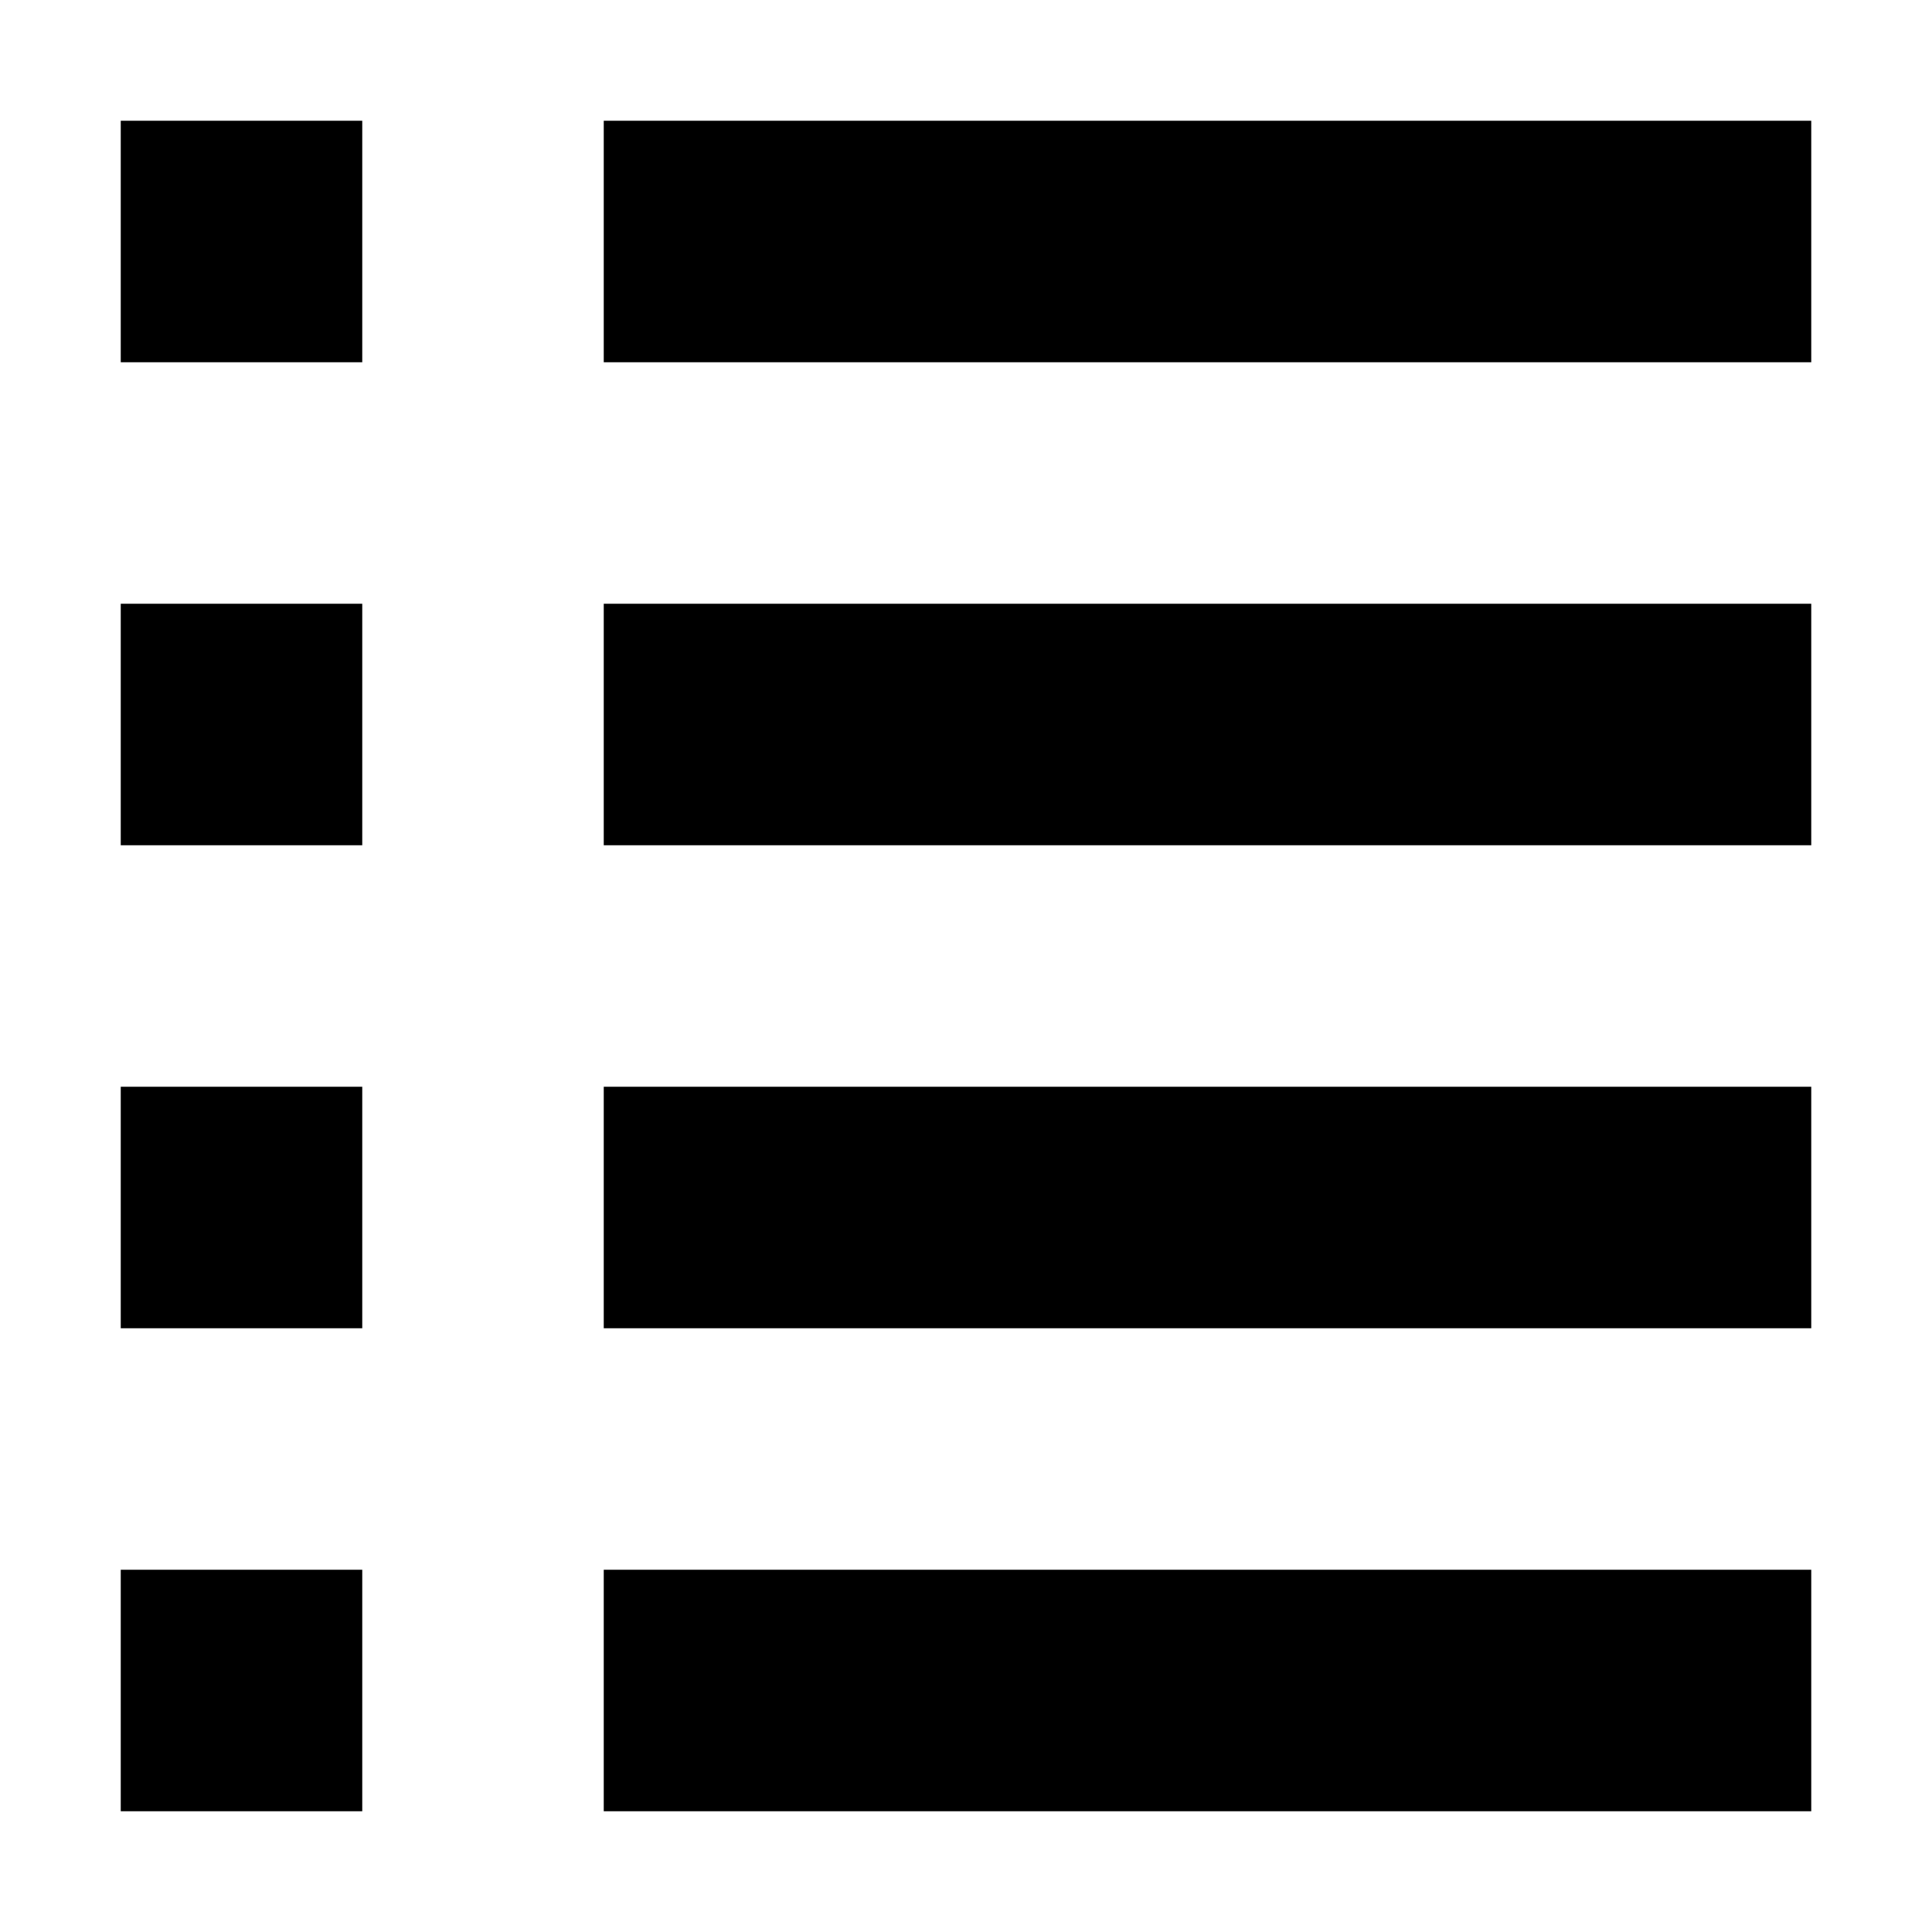
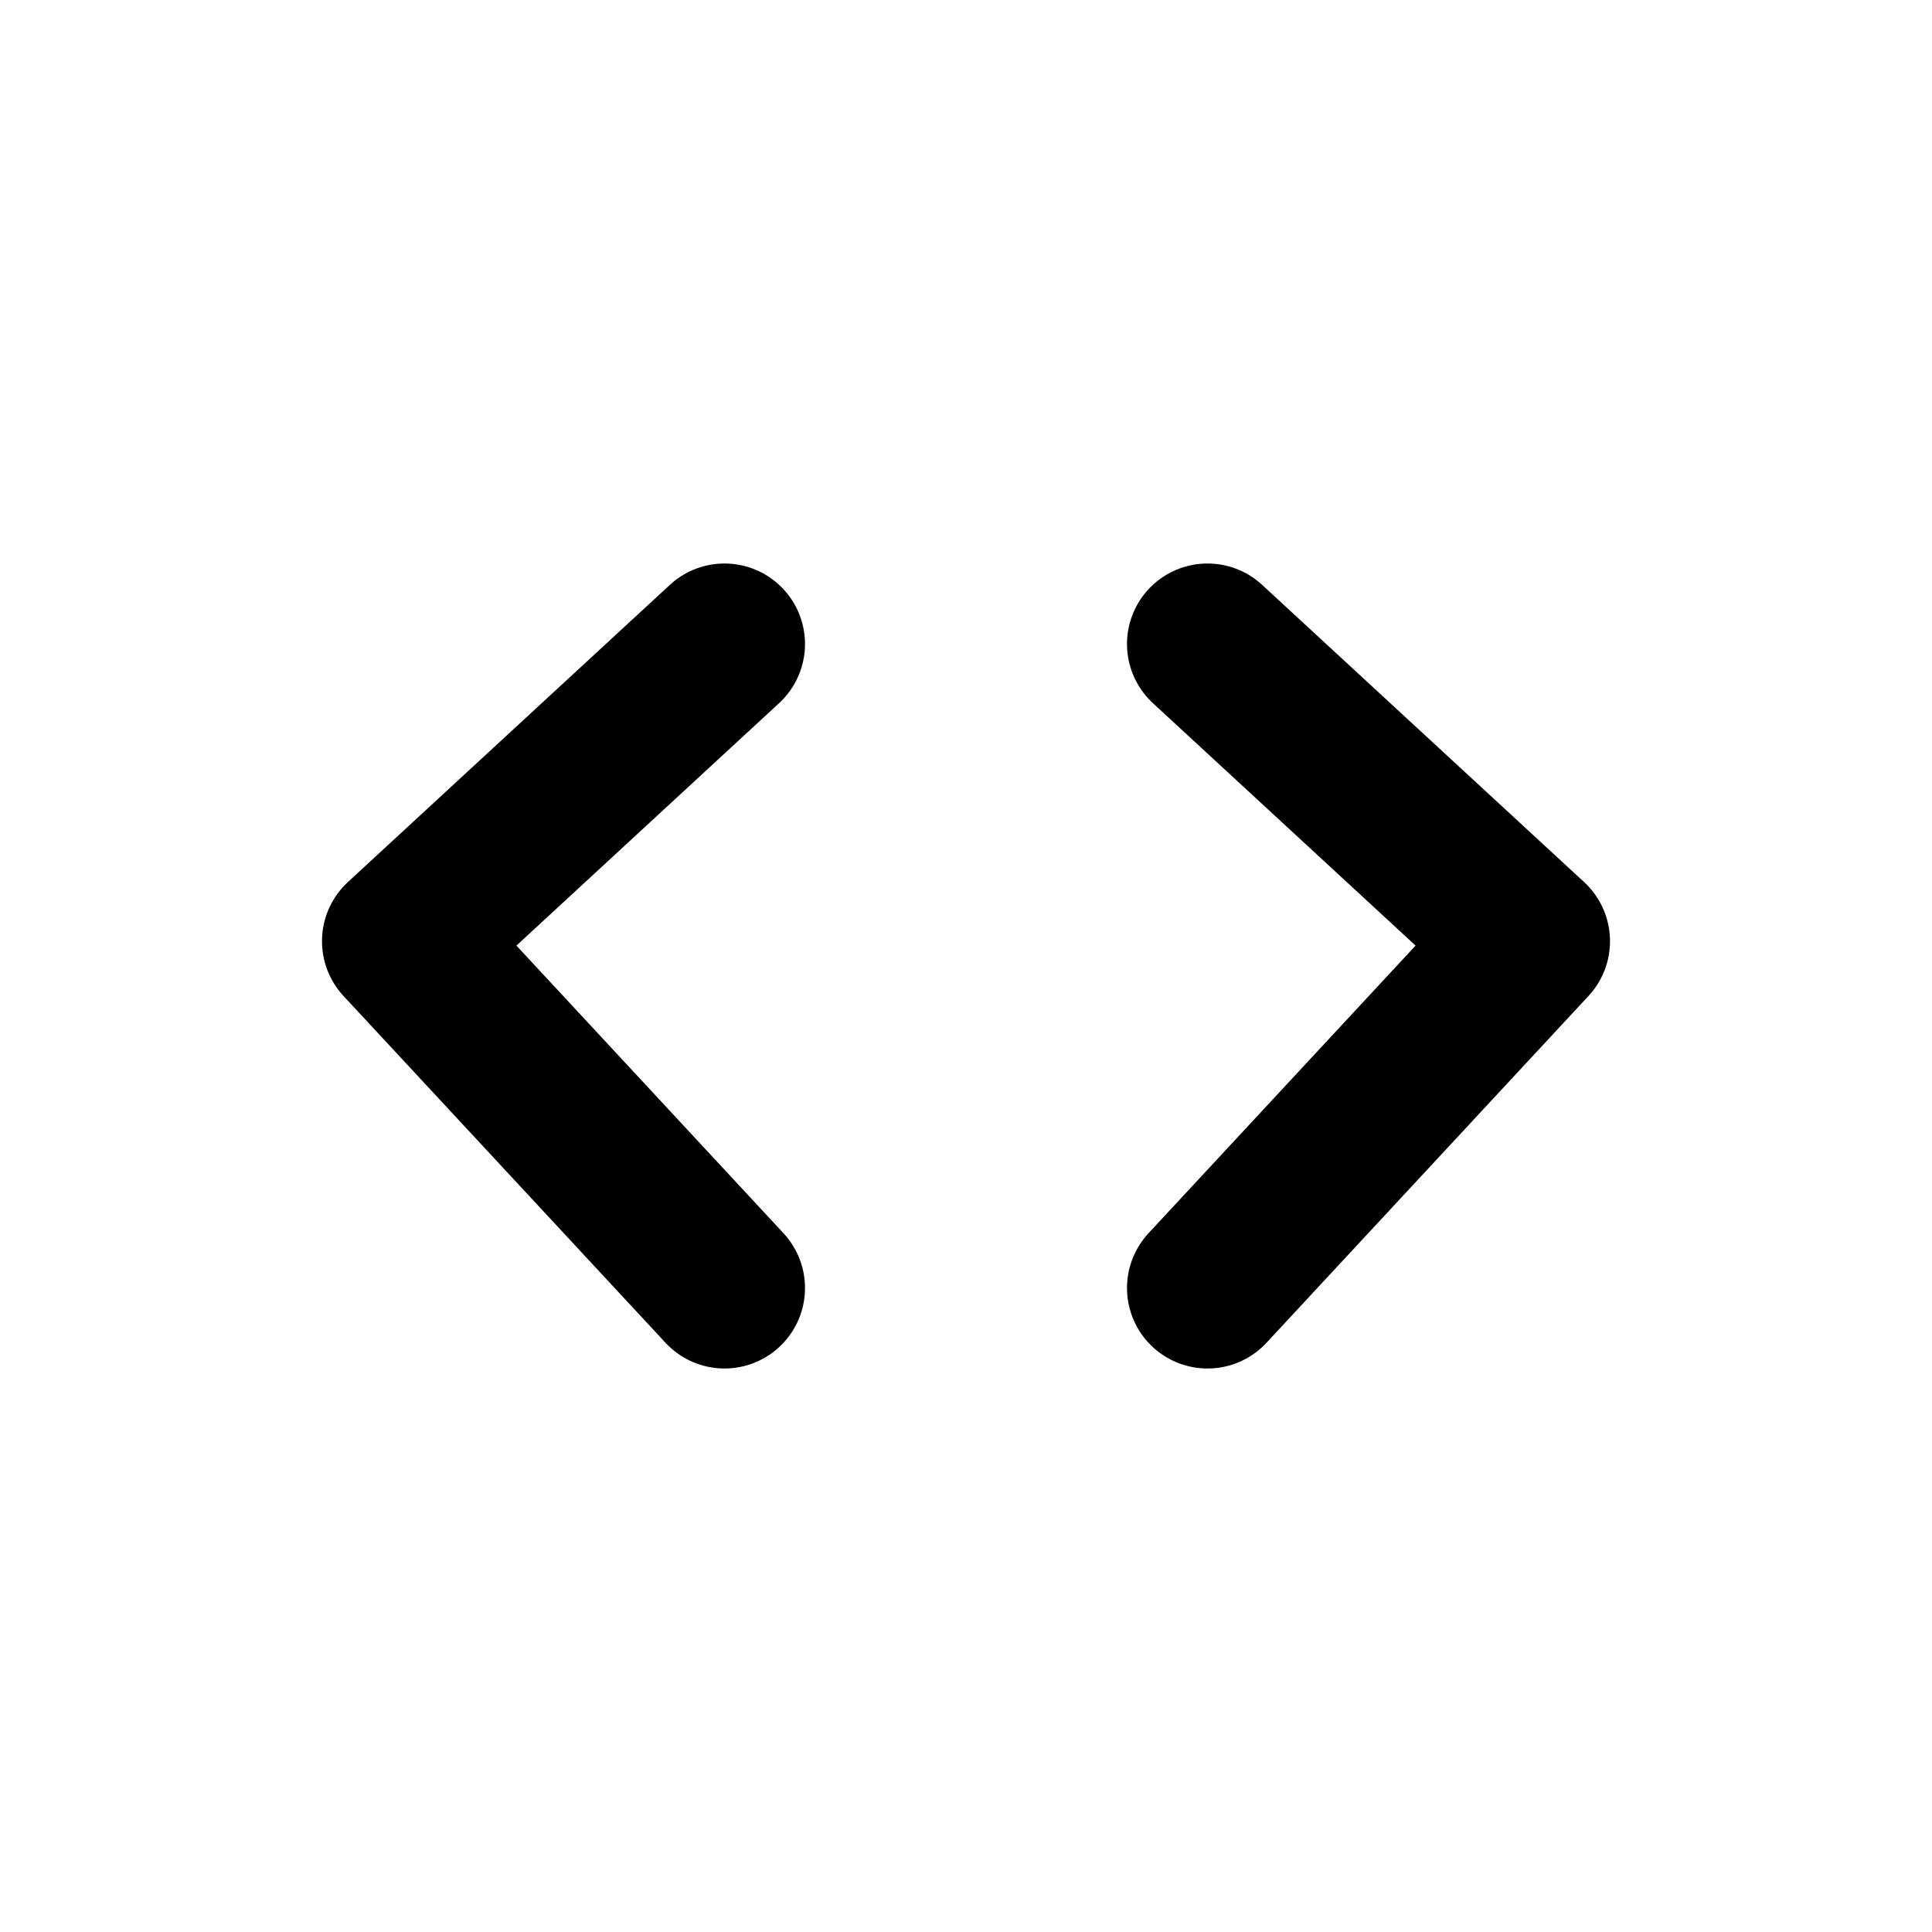
- <svg xmlns="http://www.w3.org/2000/svg" width="800px" height="800px" viewBox="0 0 16 16" fill="none">
-   <path d="M3 1H1V3H3V1Z" fill="#000000" />
-   <path d="M3 5H1V7H3V5Z" fill="#000000" />
-   <path d="M1 9H3V11H1V9Z" fill="#000000" />
-   <path d="M3 13H1V15H3V13Z" fill="#000000" />
-   <path d="M15 1H5V3H15V1Z" fill="#000000" />
-   <path d="M15 5H5V7H15V5Z" fill="#000000" />
-   <path d="M5 9H15V11H5V9Z" fill="#000000" />
-   <path d="M15 13H5V15H15V13Z" fill="#000000" />
+ <svg xmlns="http://www.w3.org/2000/svg" width="800px" height="800px" viewBox="0 0 24 24" fill="none">
+   <path d="M9 8L5 11.692L9 16M15 8L19 11.692L15 16" stroke="#000000" stroke-width="2" stroke-linecap="round" stroke-linejoin="round" />
</svg>
